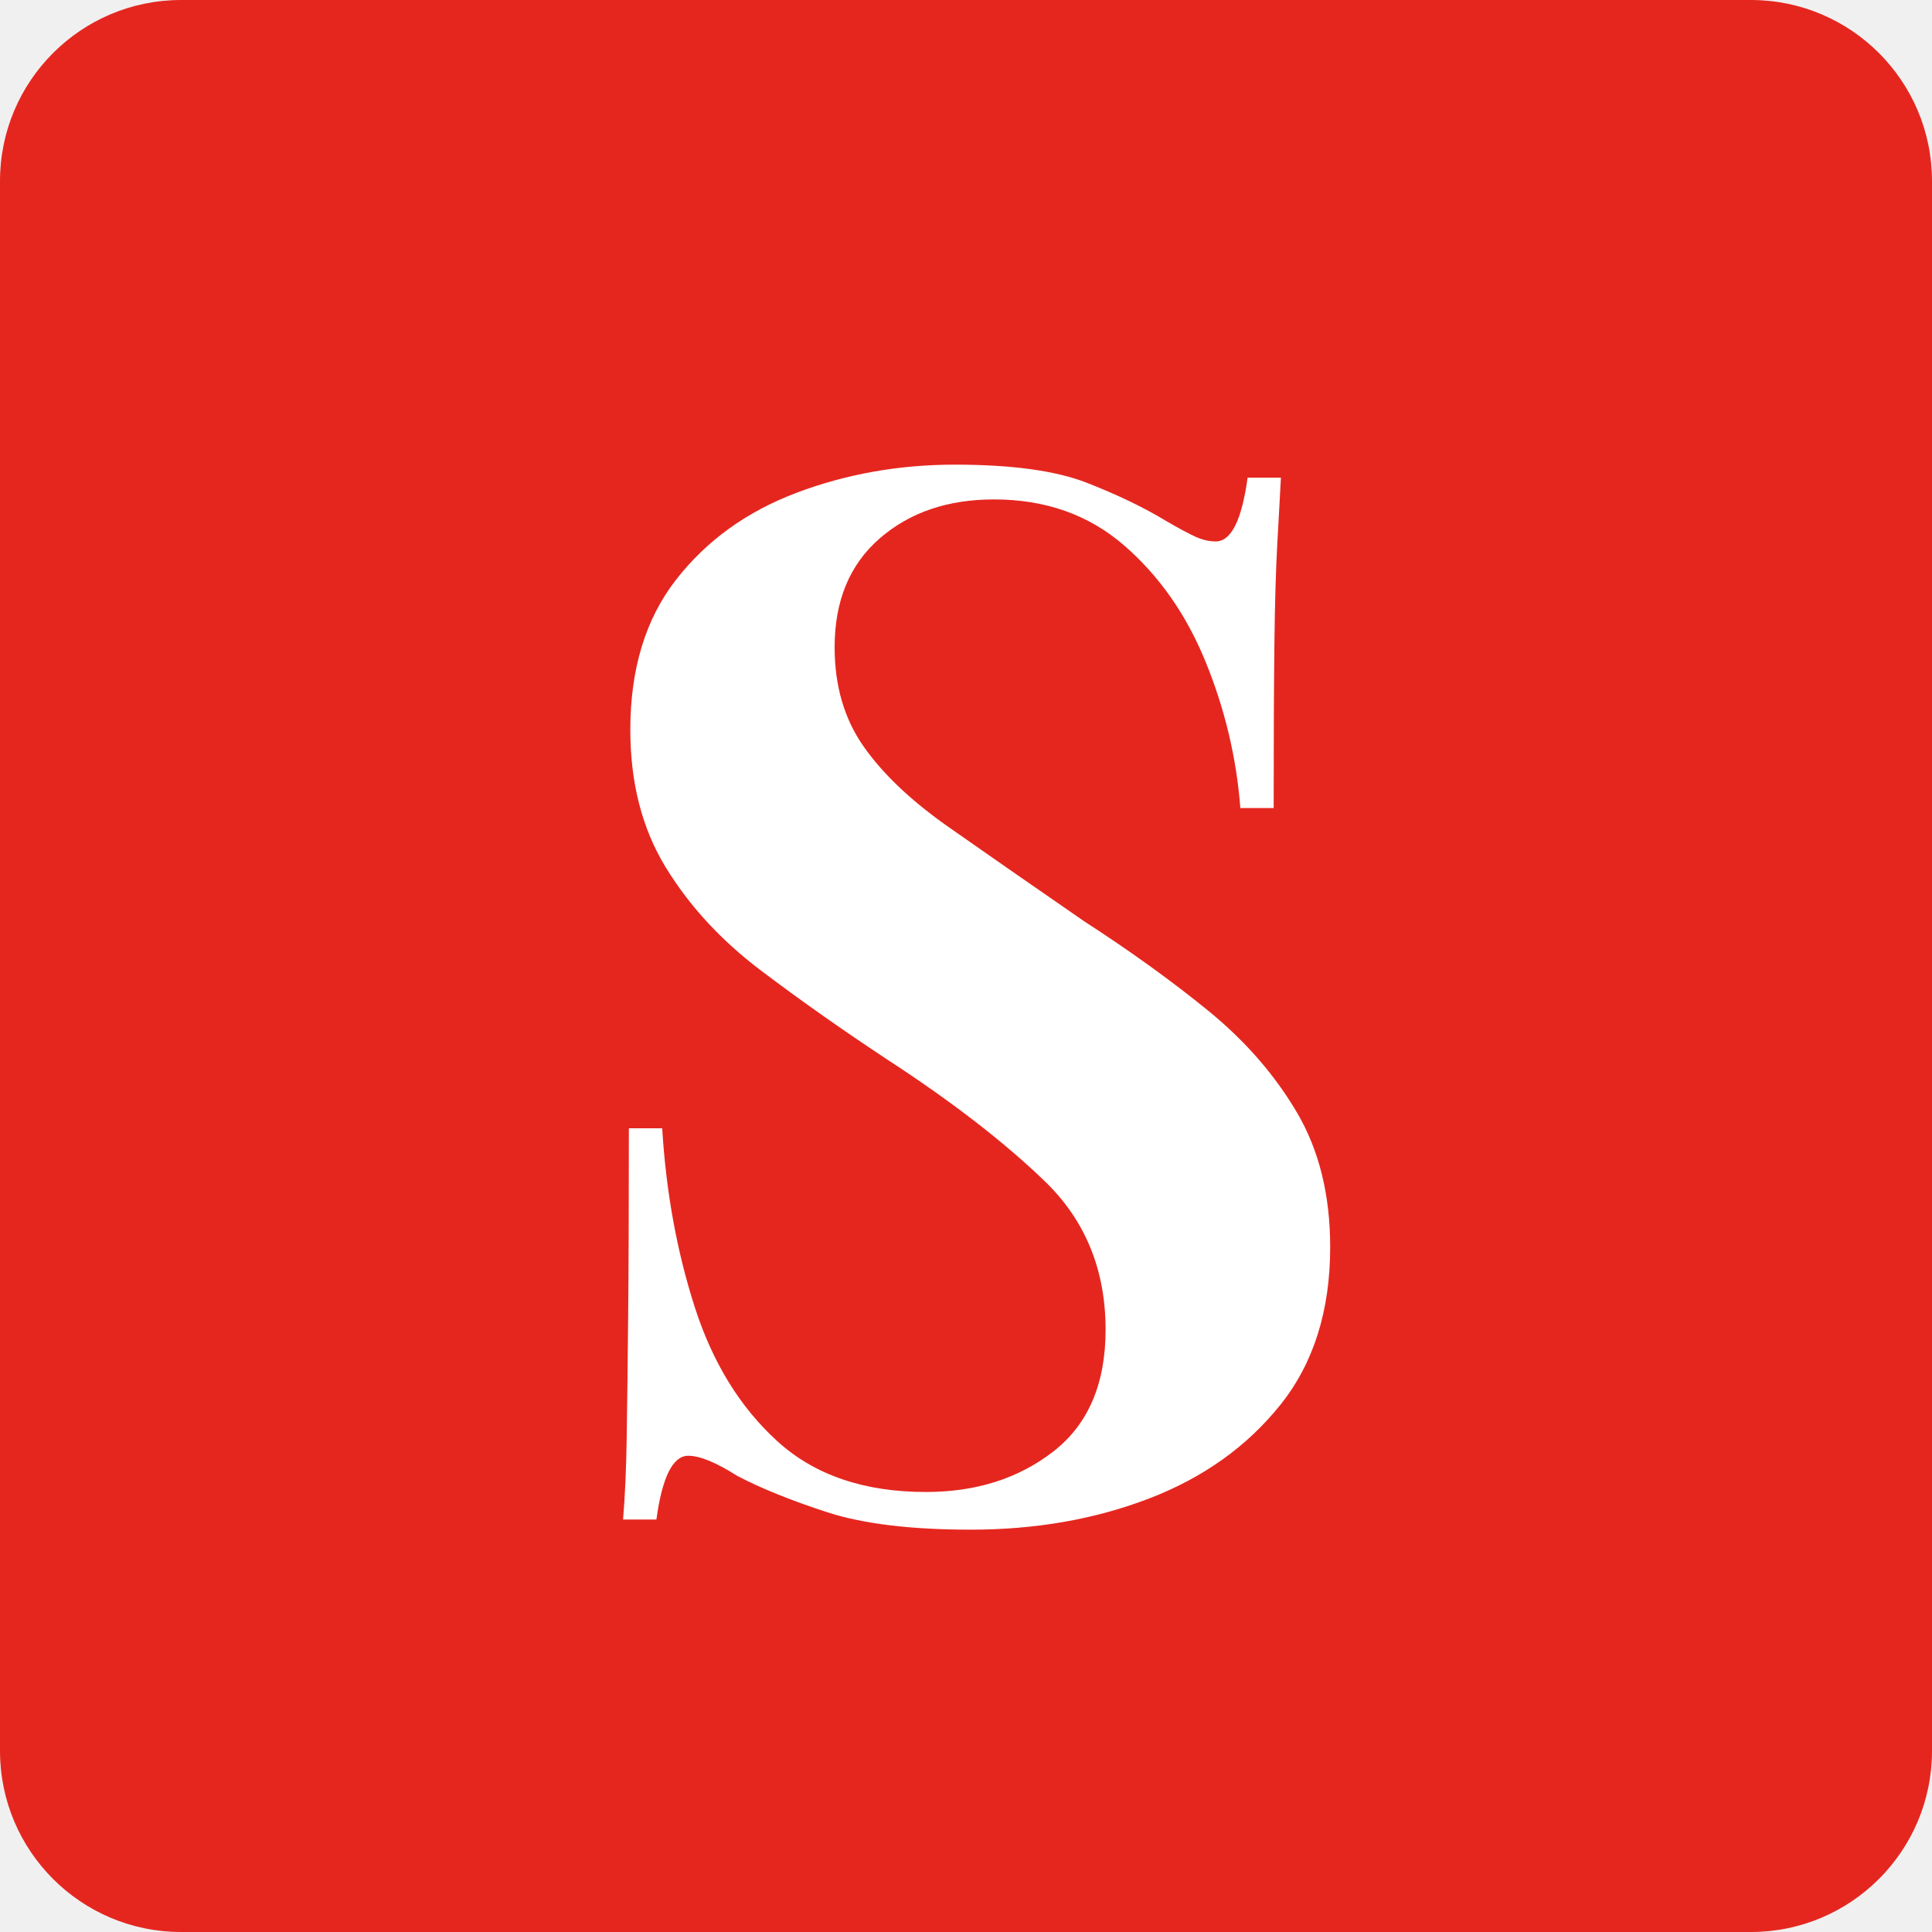
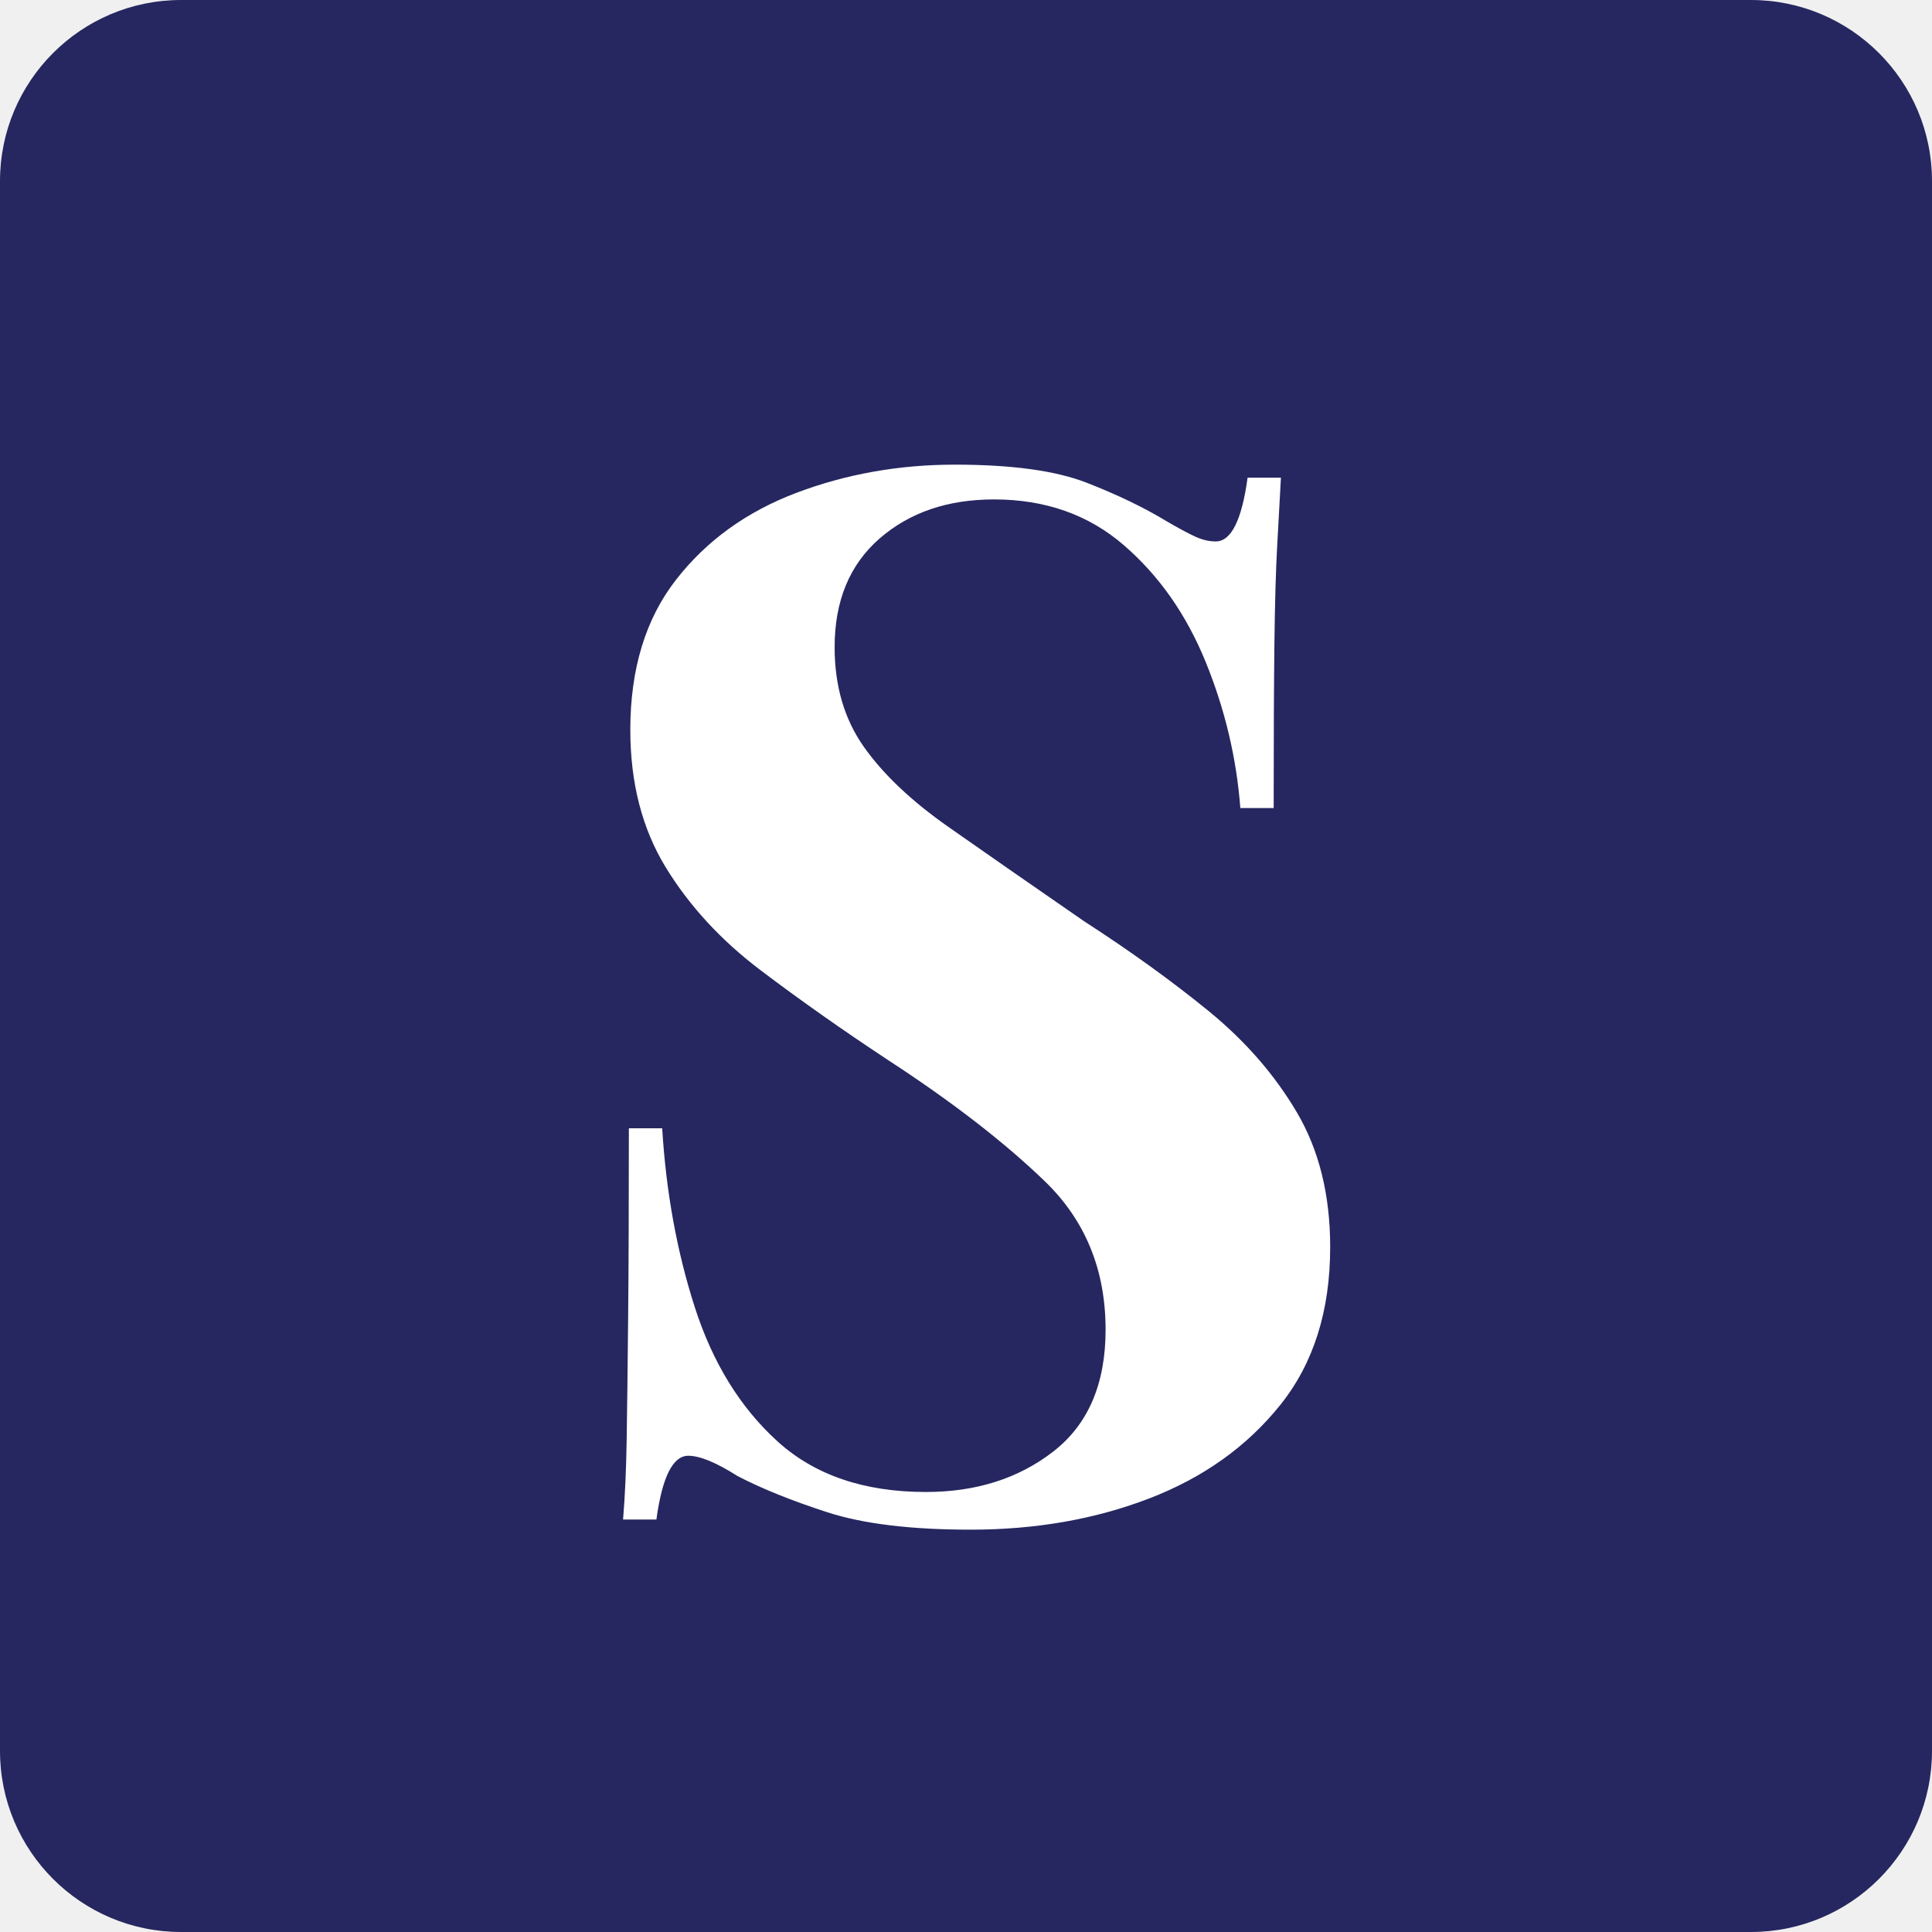
<svg xmlns="http://www.w3.org/2000/svg" width="32px" height="32px" viewBox="0 0 32 32" version="1.1">
  <g id="Page-1" stroke="none" stroke-width="1" fill="none" fill-rule="evenodd">
    <g id="Group">
-       <rect id="Rectangle" fill="#E5261F" x="0" y="0" width="32" height="32" rx="3" />
+       <rect id="Rectangle" fill="#262760" x="0" y="0" width="32" height="32" rx="3" />
      <path d="M16.08,25.336 C17.152,25.336 18.136,25.164 19.032,24.82 C19.928,24.476 20.652,23.96 21.204,23.272 C21.756,22.584 22.032,21.712 22.032,20.656 C22.032,19.792 21.848,19.048 21.48,18.424 C21.112,17.8 20.624,17.24 20.016,16.744 C19.408,16.248 18.72,15.752 17.952,15.256 C17.072,14.648 16.324,14.128 15.708,13.696 C15.092,13.264 14.624,12.82 14.304,12.364 C13.984,11.908 13.824,11.36 13.824,10.72 C13.824,9.952 14.072,9.352 14.568,8.92 C15.064,8.488 15.696,8.272 16.464,8.272 C17.312,8.272 18.028,8.524 18.612,9.028 C19.196,9.532 19.648,10.176 19.968,10.96 C20.288,11.744 20.48,12.552 20.544,13.384 L20.544,13.384 L21.096,13.384 C21.096,12.264 21.1,11.36 21.108,10.672 C21.116,9.984 21.132,9.428 21.156,9.004 L21.17,8.757 C21.188,8.437 21.203,8.155 21.216,7.912 L21.216,7.912 L20.664,7.912 C20.568,8.616 20.392,8.968 20.136,8.968 C20.024,8.968 19.908,8.94 19.788,8.884 C19.668,8.828 19.512,8.744 19.32,8.632 C18.952,8.408 18.512,8.196 18,7.996 C17.488,7.796 16.76,7.696 15.816,7.696 C14.888,7.696 14.012,7.852 13.188,8.164 C12.364,8.476 11.7,8.956 11.196,9.604 C10.692,10.252 10.44,11.08 10.44,12.088 C10.44,12.968 10.636,13.728 11.028,14.368 C11.42,15.008 11.944,15.576 12.6,16.072 C13.256,16.568 13.96,17.064 14.712,17.56 C15.768,18.248 16.632,18.916 17.304,19.564 C17.976,20.212 18.312,21.032 18.312,22.024 C18.312,22.92 18.024,23.592 17.448,24.04 C16.872,24.488 16.168,24.712 15.336,24.712 C14.312,24.712 13.492,24.432 12.876,23.872 C12.26,23.312 11.804,22.572 11.508,21.652 C11.212,20.732 11.032,19.744 10.968,18.688 L10.968,18.688 L10.416,18.688 C10.416,19.952 10.412,20.996 10.404,21.82 C10.396,22.644 10.388,23.312 10.38,23.824 C10.372,24.336 10.352,24.784 10.32,25.168 L10.32,25.168 L10.872,25.168 C10.968,24.464 11.144,24.112 11.4,24.112 C11.592,24.112 11.864,24.224 12.216,24.448 C12.616,24.656 13.112,24.856 13.704,25.048 C14.296,25.24 15.088,25.336 16.08,25.336 Z" id="S" fill="#FFFFFF" fill-rule="nonzero" />
    </g>
  </g>
</svg>
